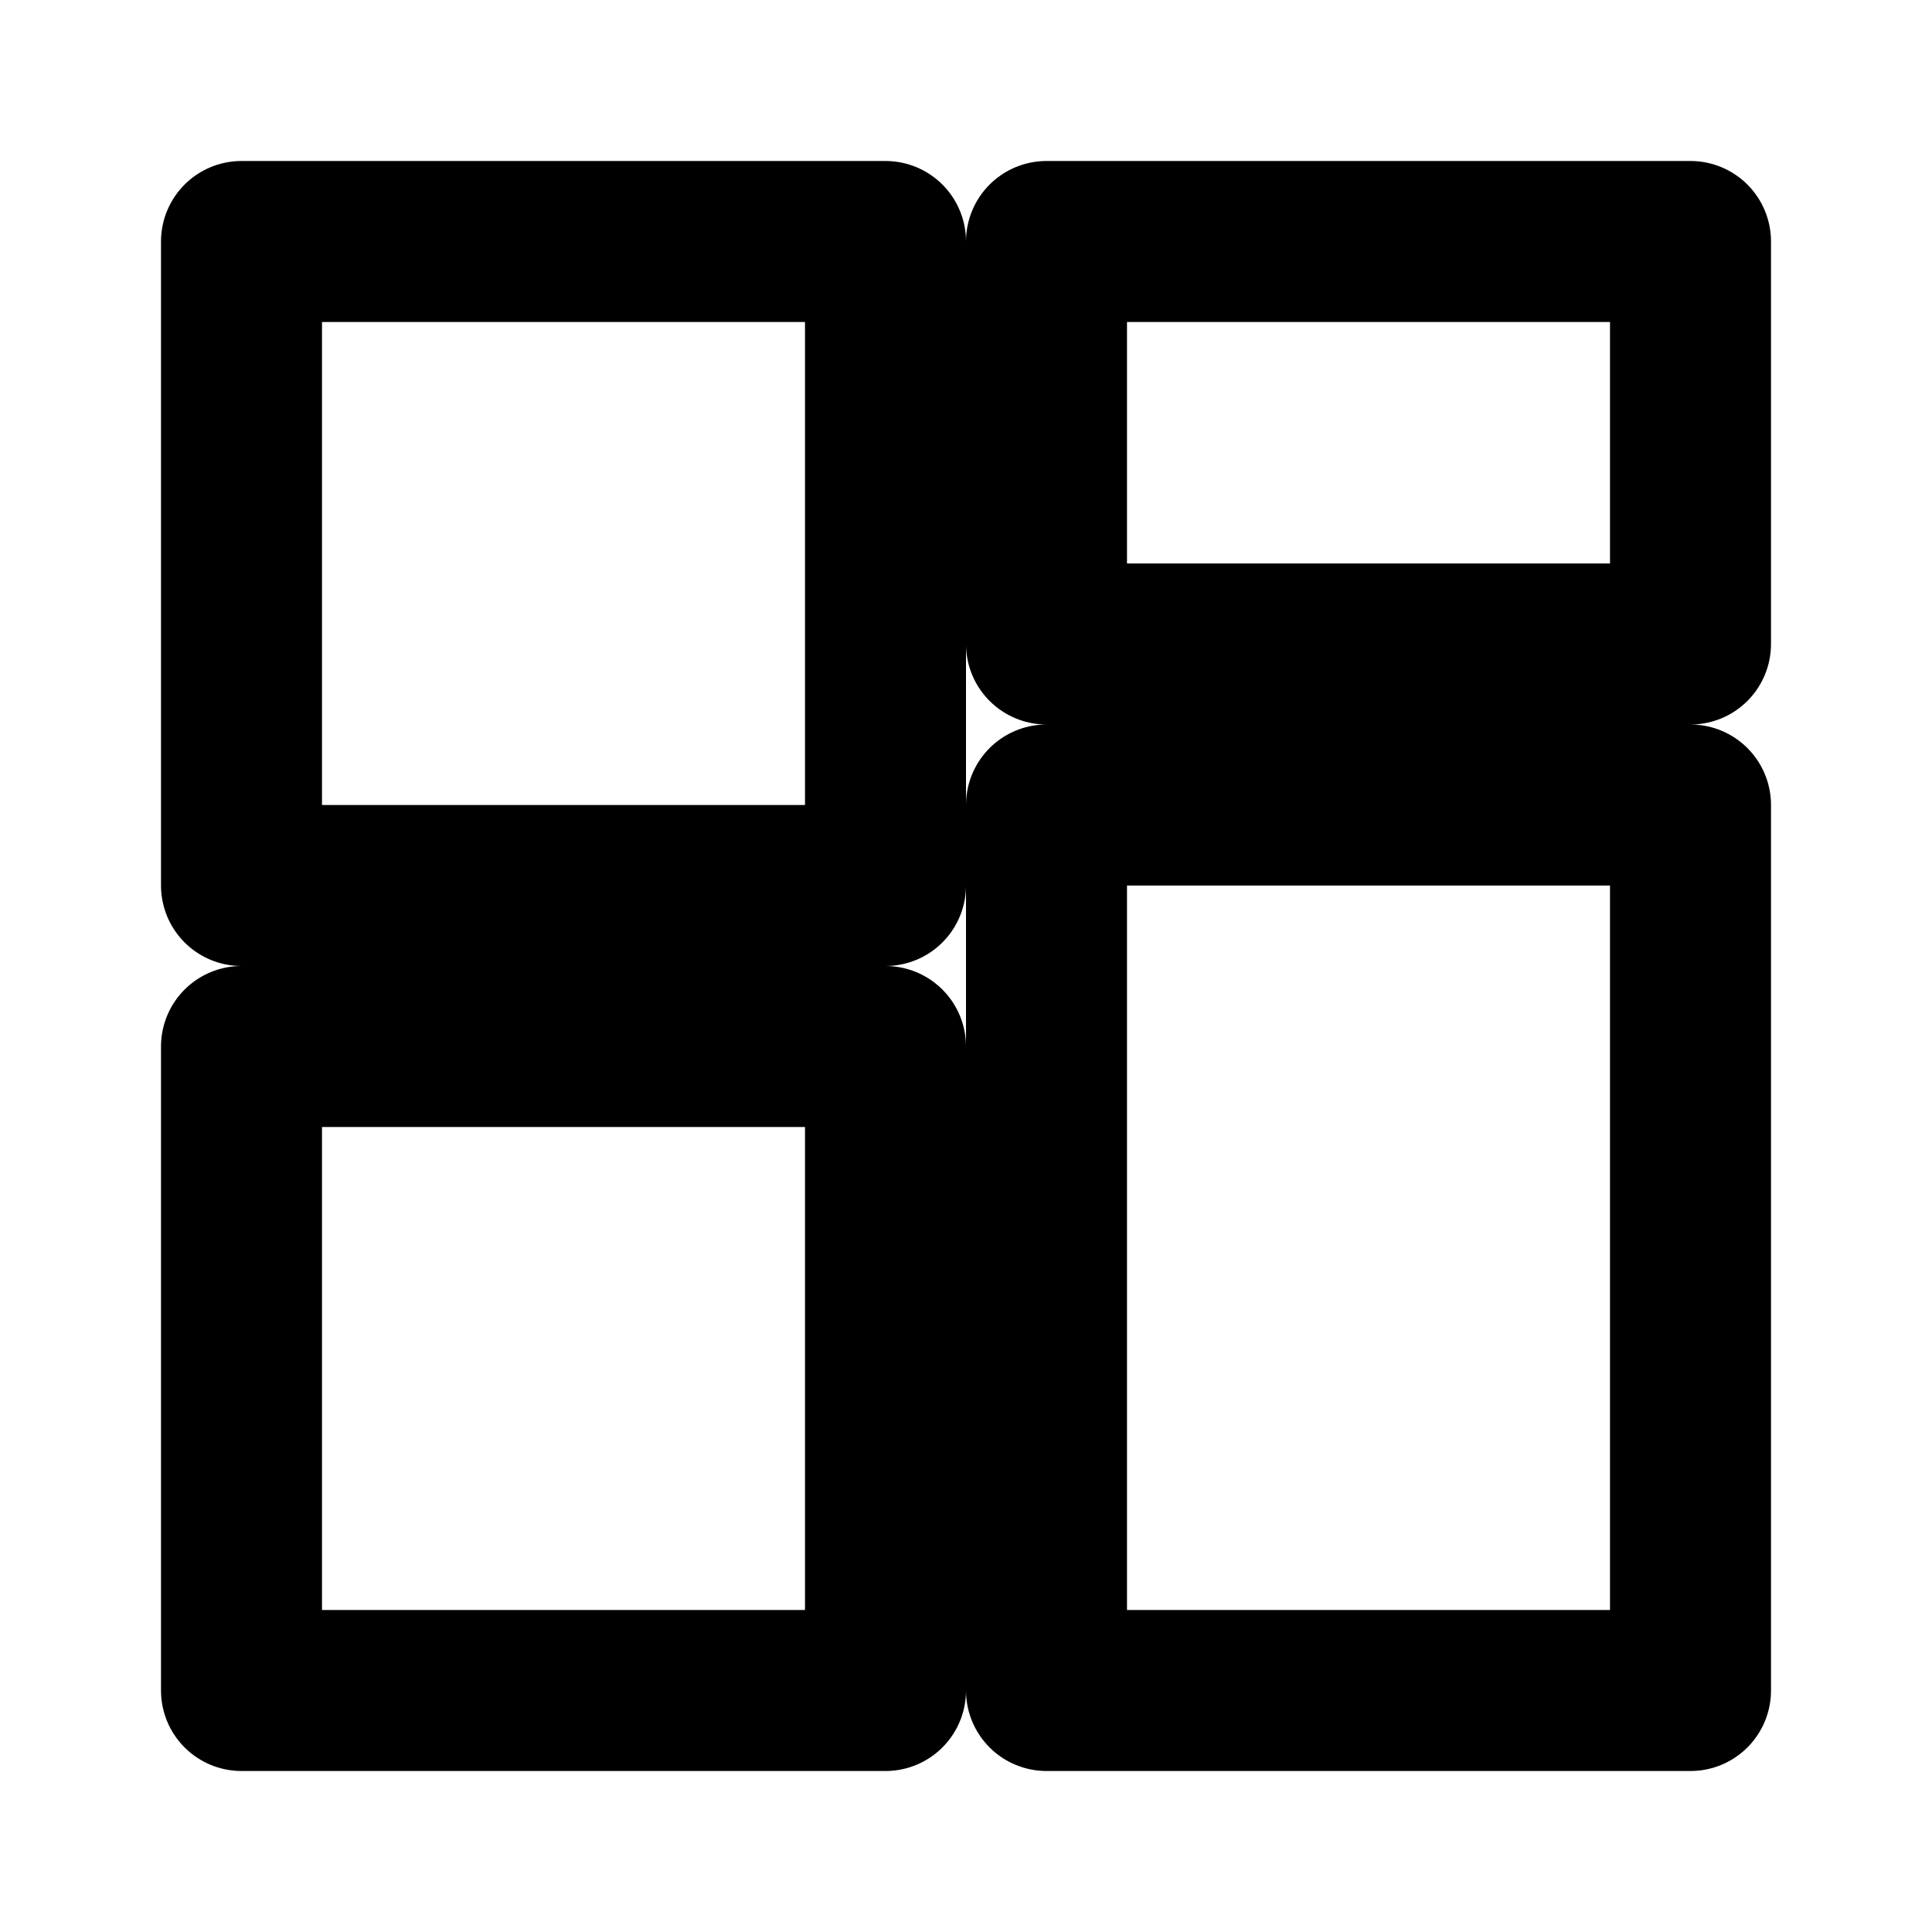
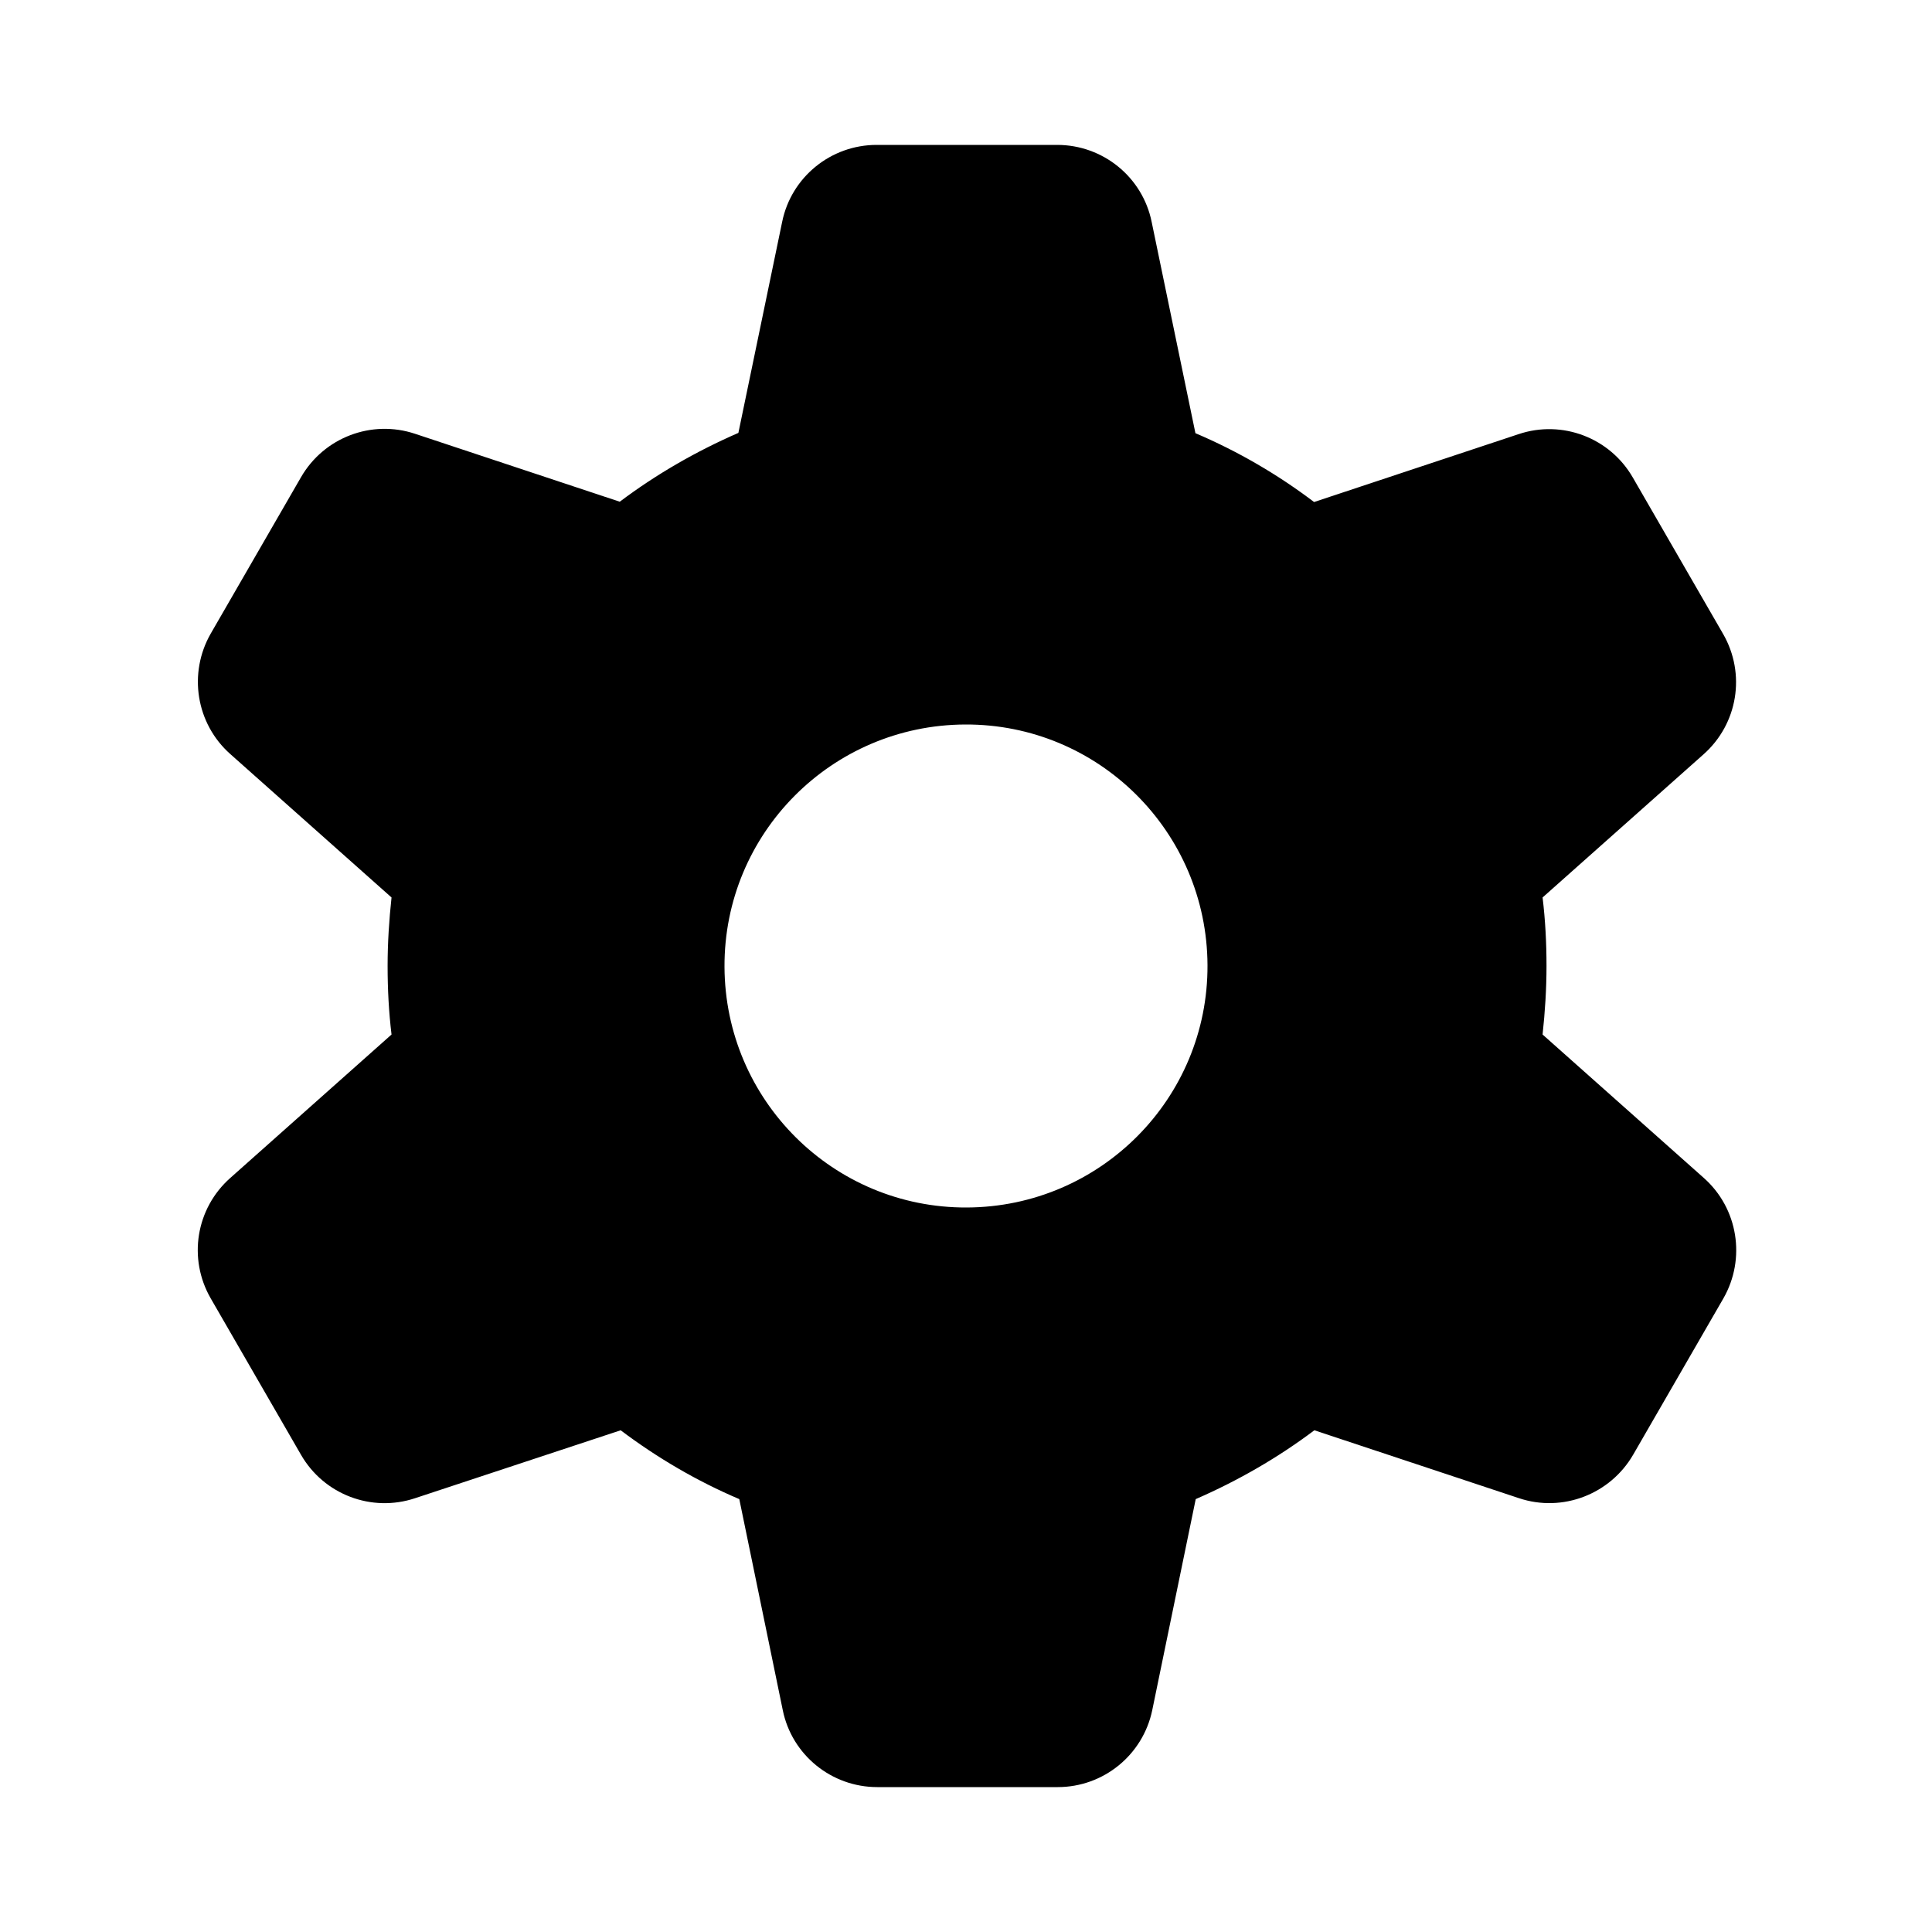
- <svg xmlns="http://www.w3.org/2000/svg" fill="none" viewBox="0 0 24 24" stroke="currentColor">
-   <path stroke-linecap="round" stroke-linejoin="round" stroke-width="2" d="M3 3h8v8H3zM13 3h8v5h-8zM13 10h8v11h-8zM3 13h8v8H3z" />
+ <svg xmlns="http://www.w3.org/2000/svg" viewBox="0 0 640 640">
+   <path d="M259.1 73.5C262.1 58.7 275.2 48 290.4 48L350.2 48C365.4 48 378.5 58.7 381.5 73.5L396 143.5C410.1 149.5 423.3 157.2 435.3 166.3L503.1 143.8C517.5 139 533.3 145 540.9 158.2L570.8 210C578.4 223.2 575.7 239.8 564.3 249.9L511 297.3C511.9 304.7 512.3 312.3 512.3 320C512.3 327.7 511.8 335.3 511 342.7L564.4 390.2C575.8 400.3 578.4 417 570.9 430.1L541 481.9C533.4 495 517.6 501.1 503.2 496.3L435.4 473.8C423.3 482.9 410.1 490.5 396.1 496.6L381.7 566.5C378.6 581.4 365.5 592 350.4 592L290.6 592C275.4 592 262.3 581.3 259.3 566.5L244.9 496.6C230.8 490.6 217.7 482.9 205.6 473.8L137.5 496.3C123.1 501.1 107.3 495.1 99.7 481.9L69.8 430.1C62.2 416.9 64.9 400.3 76.3 390.2L129.7 342.7C128.8 335.3 128.4 327.7 128.4 320C128.4 312.3 128.9 304.7 129.7 297.3L76.3 249.8C64.9 239.7 62.3 223 69.8 209.9L99.7 158.1C107.3 144.9 123.1 138.9 137.5 143.7L205.3 166.2C217.4 157.1 230.6 149.5 244.6 143.4L259.1 73.5zM320.3 400C364.5 399.8 400.2 363.9 400 319.7C399.8 275.5 363.9 239.8 319.7 240C275.5 240.2 239.8 276.1 240 320.3C240.2 364.5 276.1 400.2 320.3 400z" />
</svg>
